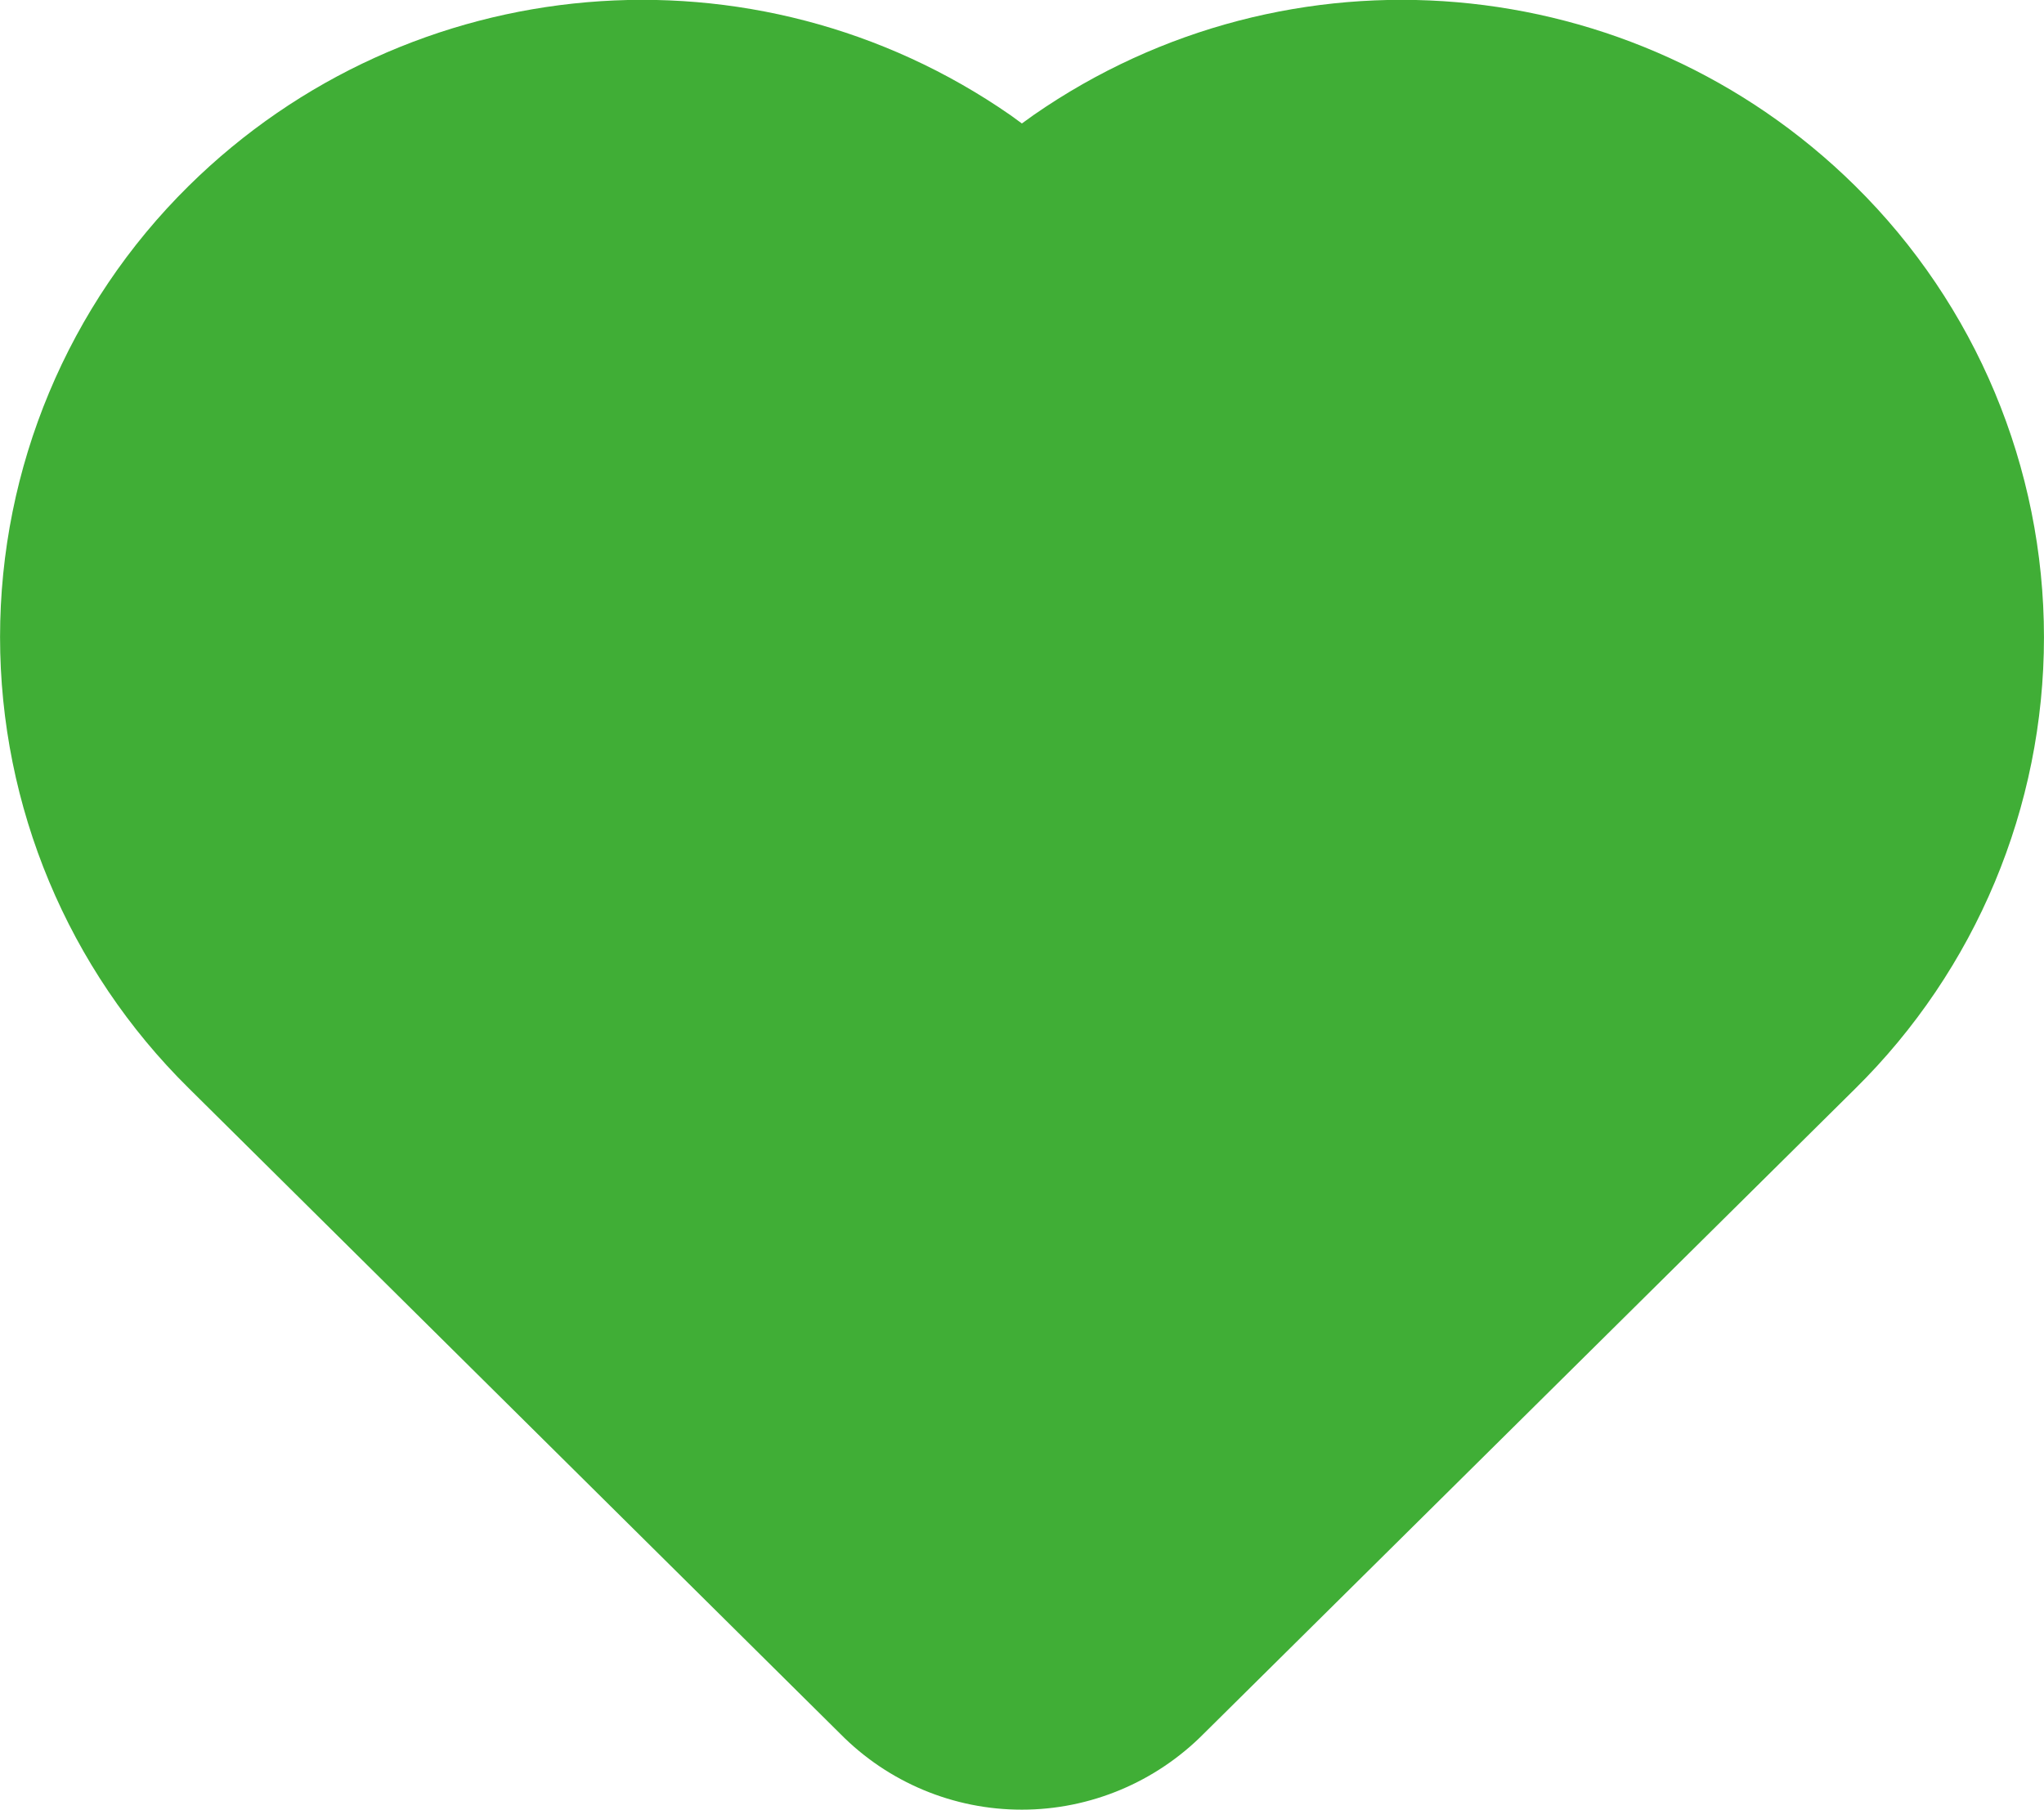
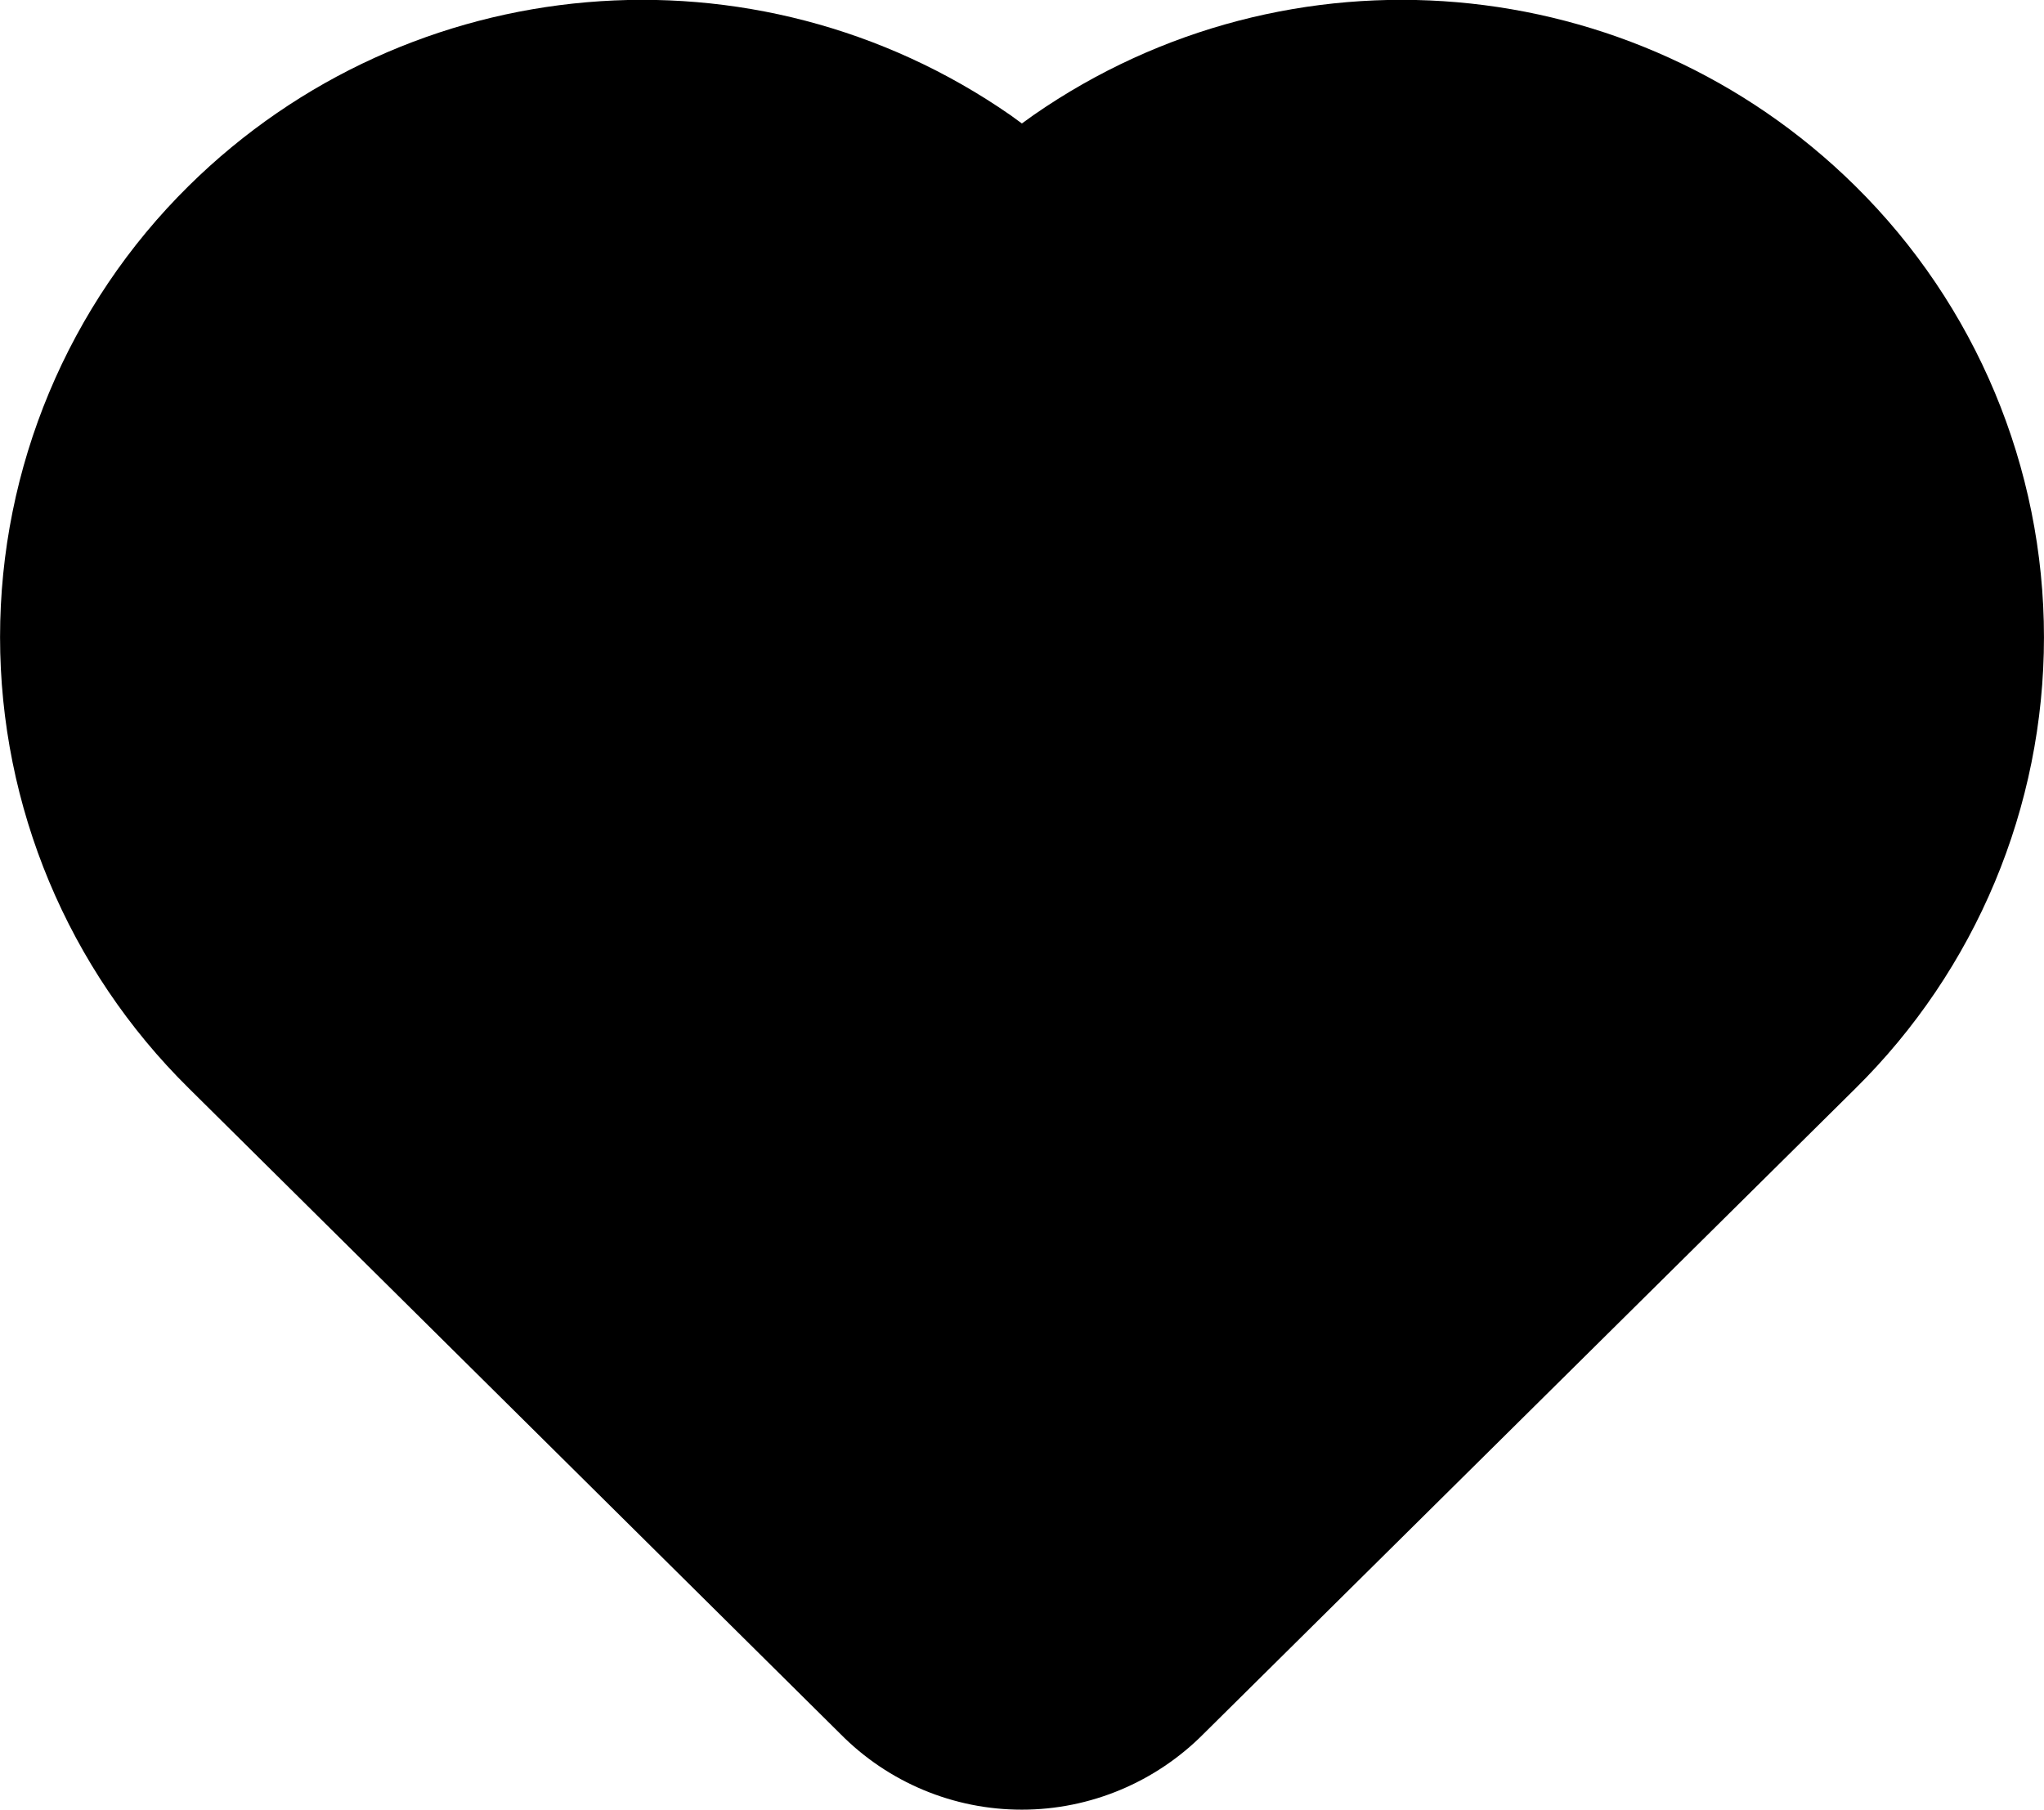
- <svg xmlns="http://www.w3.org/2000/svg" width="19.5" height="17.266" fill="none">
-   <path fill="#40AE36" d="m9.749 1.178-.11-.08a6.16 6.16 0 0 0-7.838.675 6.047 6.047 0 0 0 0 8.61l6.216 6.16a2.43 2.43 0 0 0 1.732.723c.652 0 1.279-.263 1.738-.728l6.21-6.149a6.05 6.05 0 0 0 0-8.617 6.16 6.16 0 0 0-7.837-.674z" />
+ <svg xmlns="http://www.w3.org/2000/svg" width="19.5" height="17.266">
+   <path d="m9.749 1.178-.11-.08a6.16 6.16 0 0 0-7.838.675 6.047 6.047 0 0 0 0 8.61l6.216 6.16a2.43 2.43 0 0 0 1.732.723c.652 0 1.279-.263 1.738-.728l6.21-6.149a6.05 6.05 0 0 0 0-8.617 6.16 6.16 0 0 0-7.837-.674z" />
</svg>
